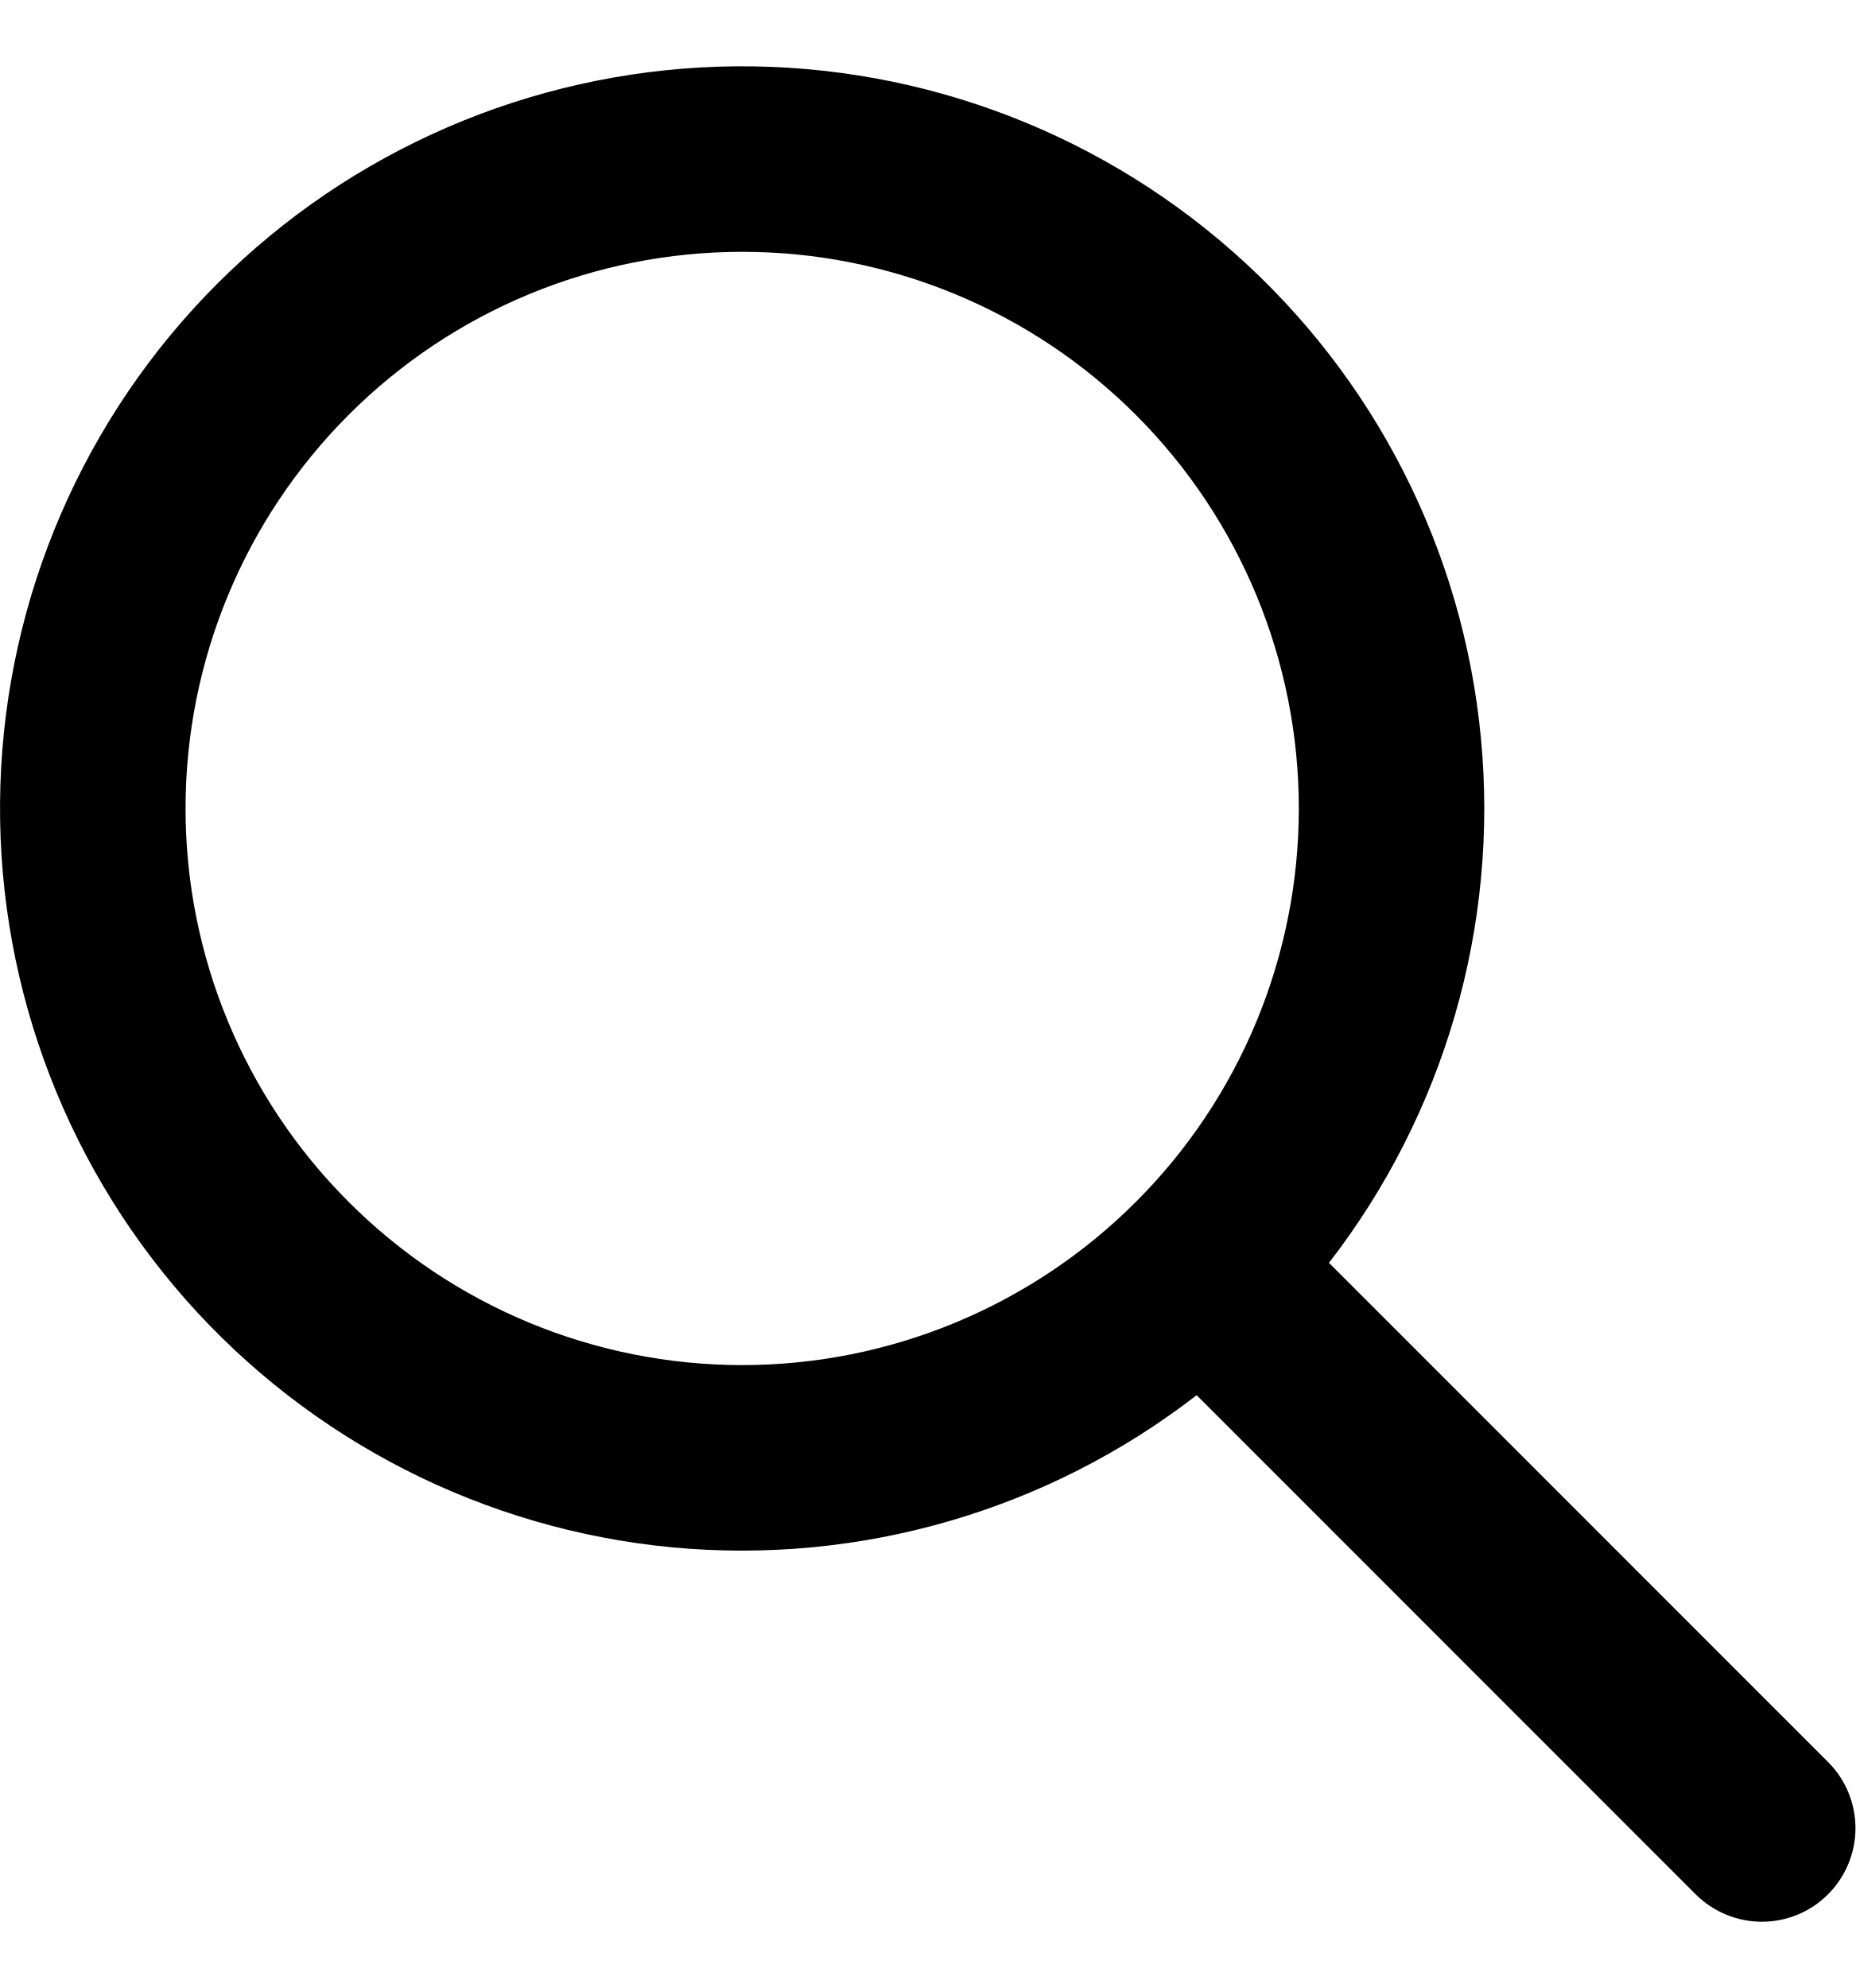
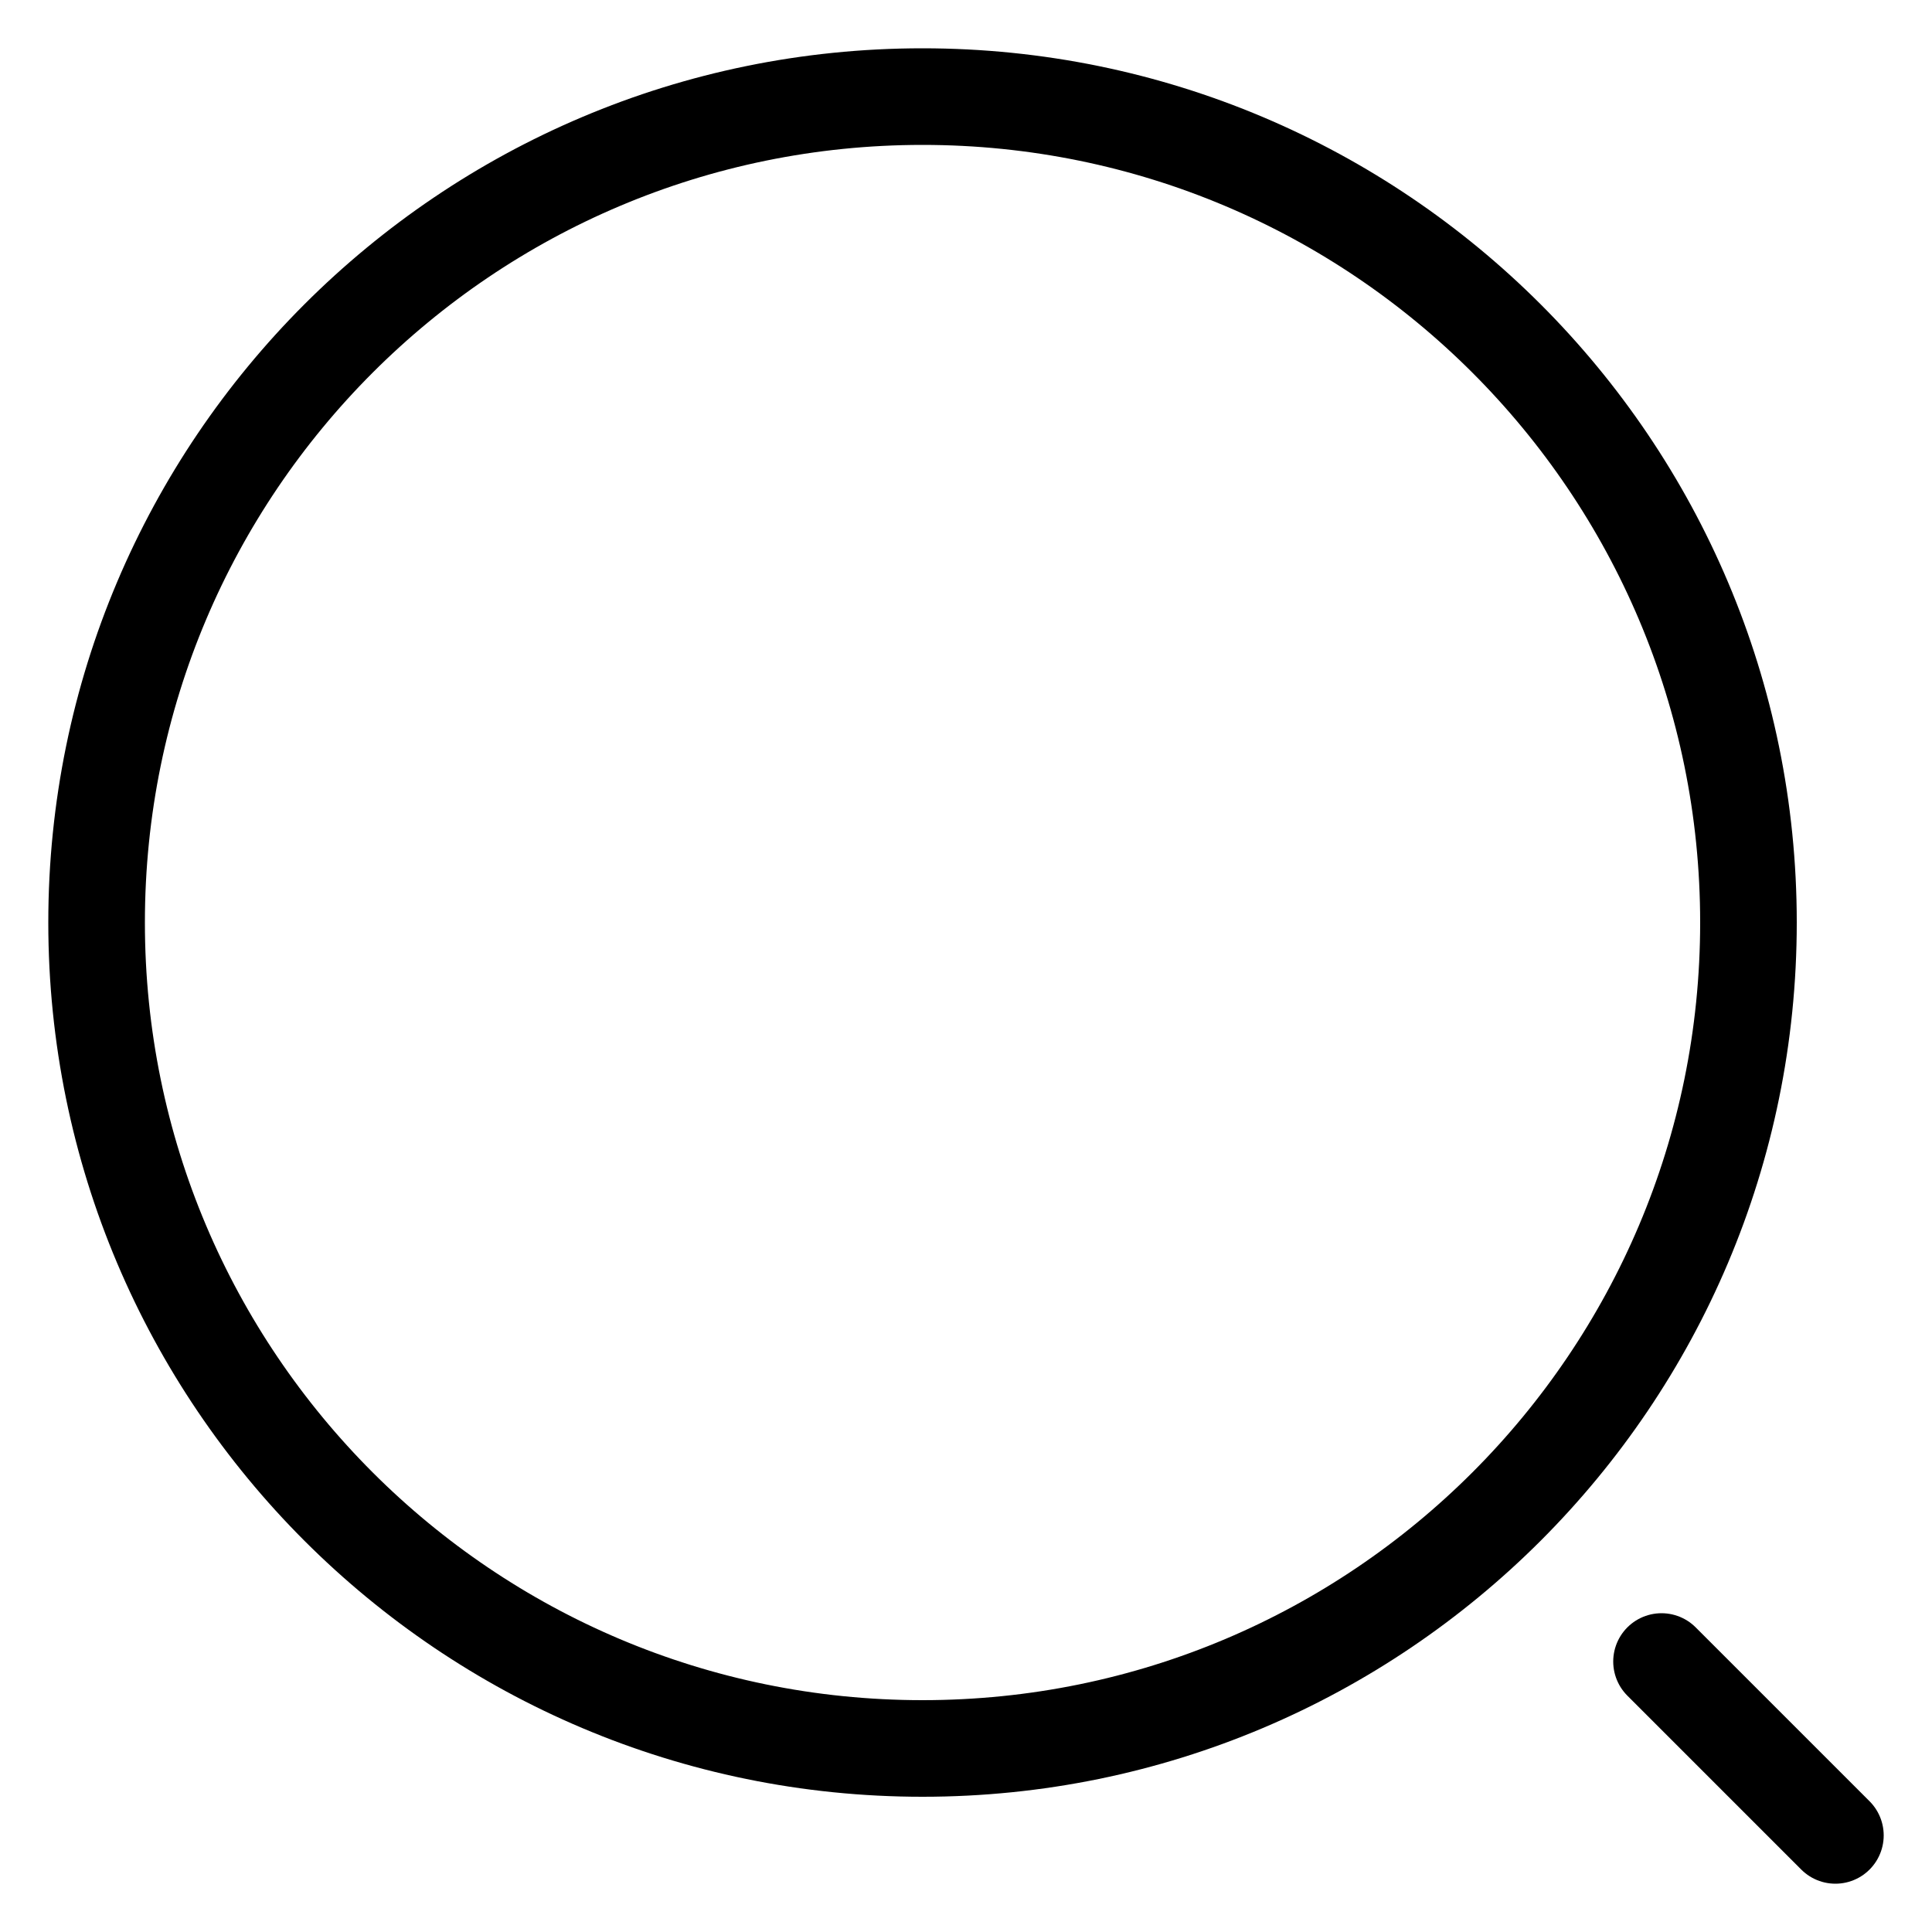
- <svg xmlns="http://www.w3.org/2000/svg" viewBox="0 0 14 15">
-   <path fill-rule="evenodd" clip-rule="evenodd" d="M10.028 9.529L13.793 13.295C13.926 13.427 14 13.607 14 13.794C14 13.981 13.925 14.161 13.793 14.293C13.661 14.426 13.481 14.5 13.294 14.5C13.106 14.5 12.927 14.425 12.794 14.293L9.029 10.527C7.903 11.399 6.487 11.809 5.07 11.675C3.652 11.54 2.339 10.87 1.398 9.802C0.457 8.733 -0.042 7.346 0.003 5.923C0.048 4.5 0.633 3.147 1.64 2.14C2.647 1.133 4 0.548 5.423 0.503C6.846 0.458 8.233 0.957 9.301 1.898C10.37 2.839 11.04 4.152 11.174 5.57C11.309 6.987 10.899 8.403 10.027 9.529H10.028ZM5.6 10.3C6.714 10.3 7.782 9.857 8.57 9.069C9.358 8.282 9.8 7.214 9.8 6.1C9.8 4.986 9.358 3.918 8.57 3.13C7.782 2.342 6.714 1.9 5.6 1.9C4.486 1.9 3.418 2.342 2.631 3.13C1.843 3.918 1.4 4.986 1.4 6.1C1.4 7.214 1.843 8.282 2.631 9.069C3.418 9.857 4.486 10.3 5.6 10.3Z" fill="currentcolor" />
+ <svg xmlns="http://www.w3.org/2000/svg" width="20" height="20" viewBox="0 0 20 20" fill="none">
+   <path d="M19 19L17.2 17.2M18.1 9.55C18.1 14.272 14.272 18.1 9.55 18.1C4.828 18.1 1 14.272 1 9.55C1 4.828 4.828 1 9.55 1C14.272 1 18.1 4.828 18.1 9.55Z" stroke="currentColor" stroke-linecap="round" stroke-linejoin="round" />
</svg>
